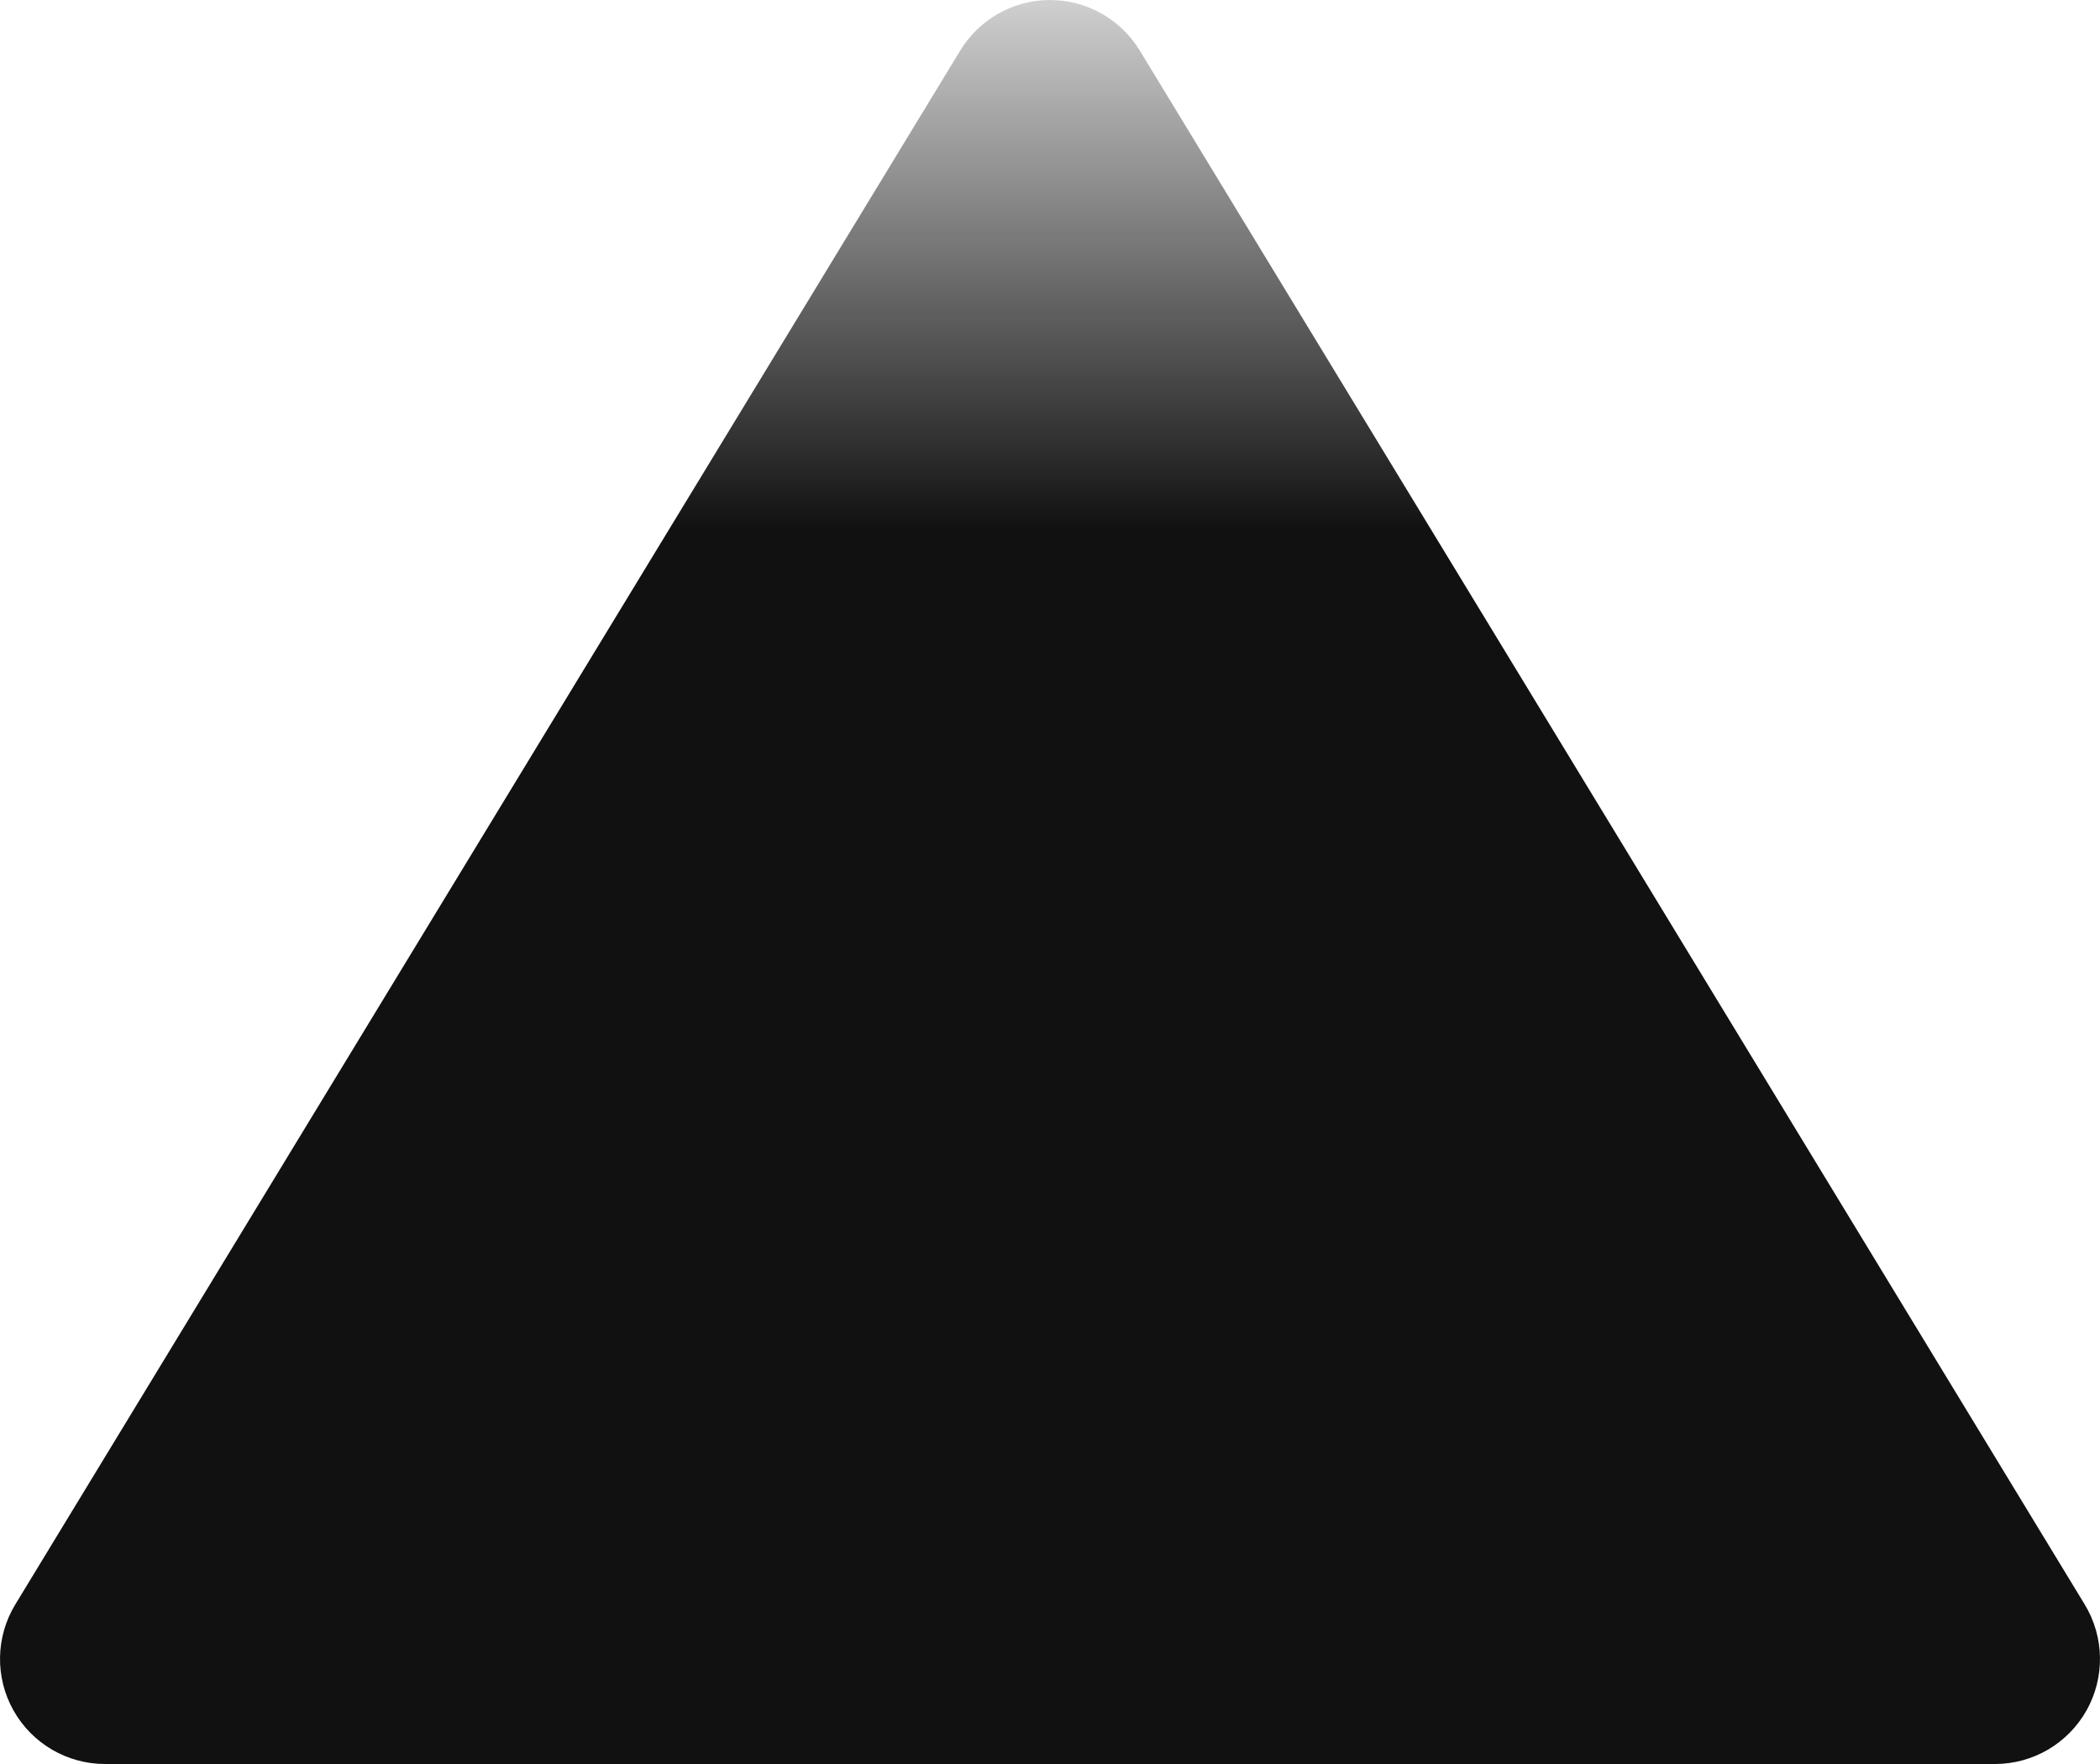
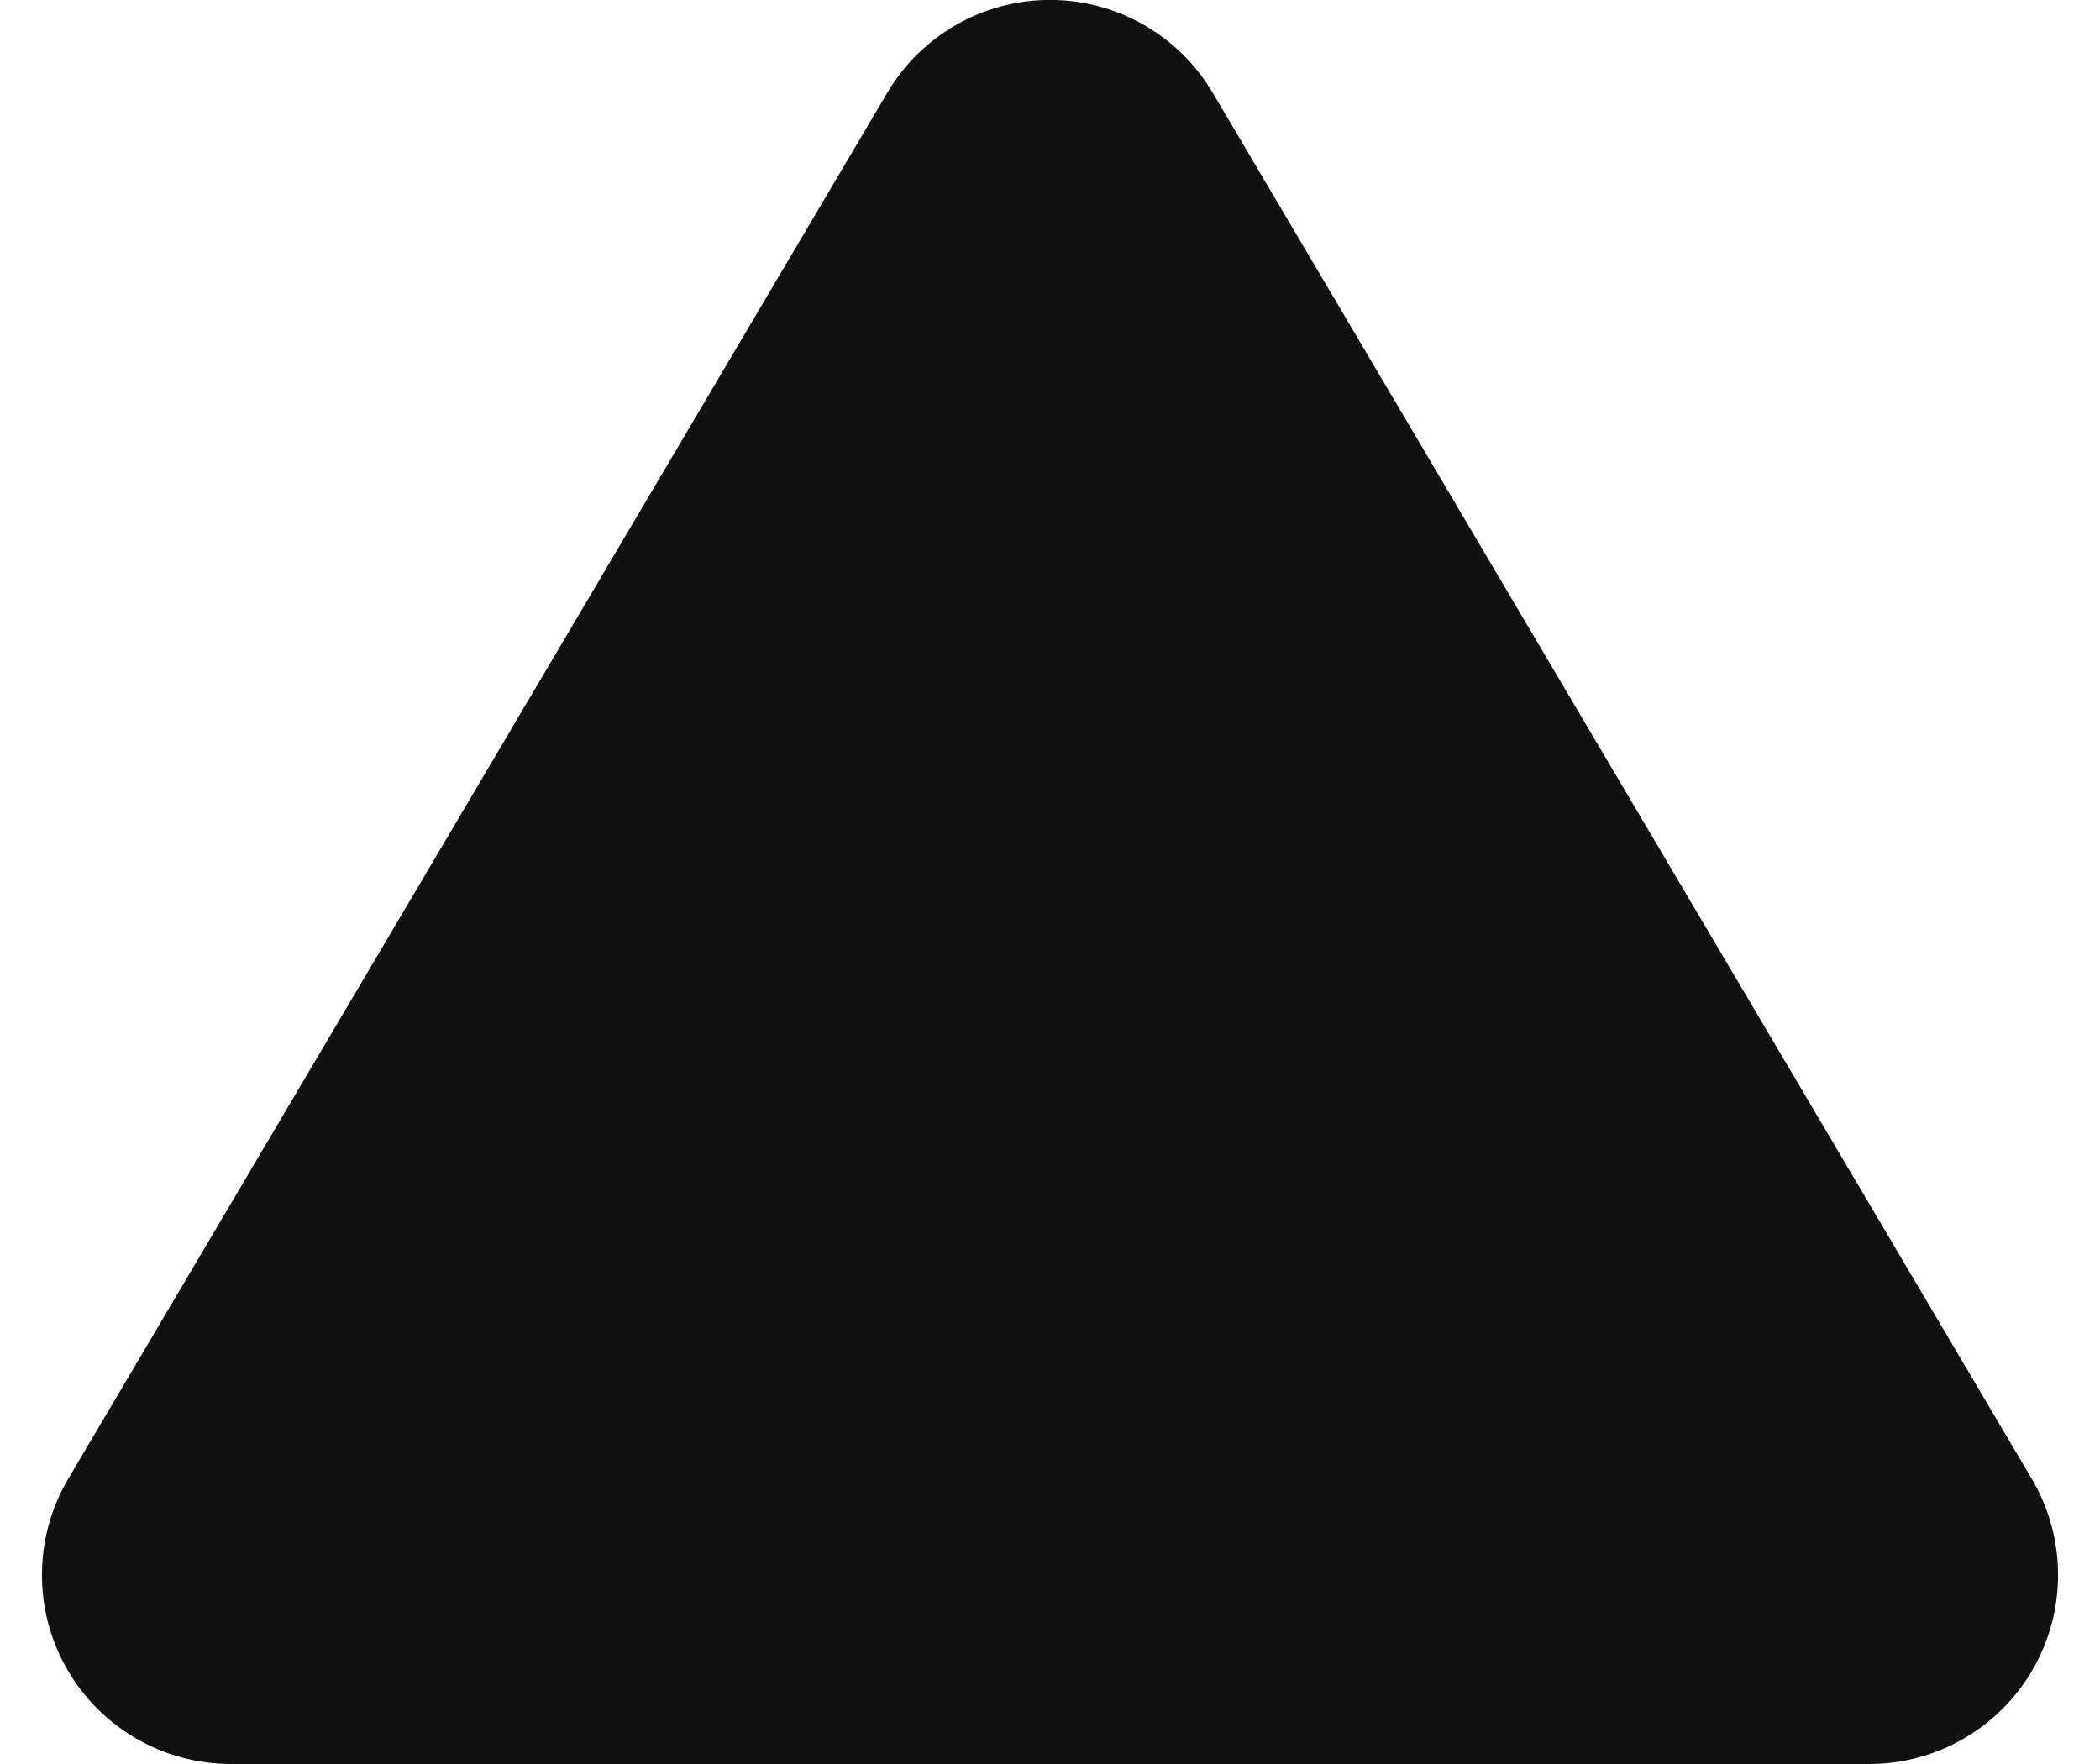
<svg xmlns="http://www.w3.org/2000/svg" viewBox="0 0 100 84" fill="none">
-   <defs>
-     <linearGradient id="fade" gradientUnits="userSpaceOnUse" x1="0" y1="0" x2="0" y2="84">
-       <stop offset="0" stop-color="#111111" stop-opacity="0.2" />
-       <stop offset="0.3" stop-color="#111111" stop-opacity="1" />
-       <stop offset="1" stop-color="#111111" stop-opacity="1" />
-     </linearGradient>
-   </defs>
-   <path d="M54.27 2.40 L99.27 76.40 A5 5 0 0 1 95 84 L5 84 A5 5 0 0 1 0.73 76.40 L45.73 2.40 A5 5 0 0 1 54.27 2.40 Z" fill="url(#fade)" />
+   <path d="M57.75 4.42 L96.75 70.42 A9 9 0 0 1 89.00 84.00 L11.00 84.00 A9 9 0 0 1 3.25 70.42 L42.25 4.42 A9 9 0 0 1 57.75 4.42 Z" fill="#111111" />
</svg>
